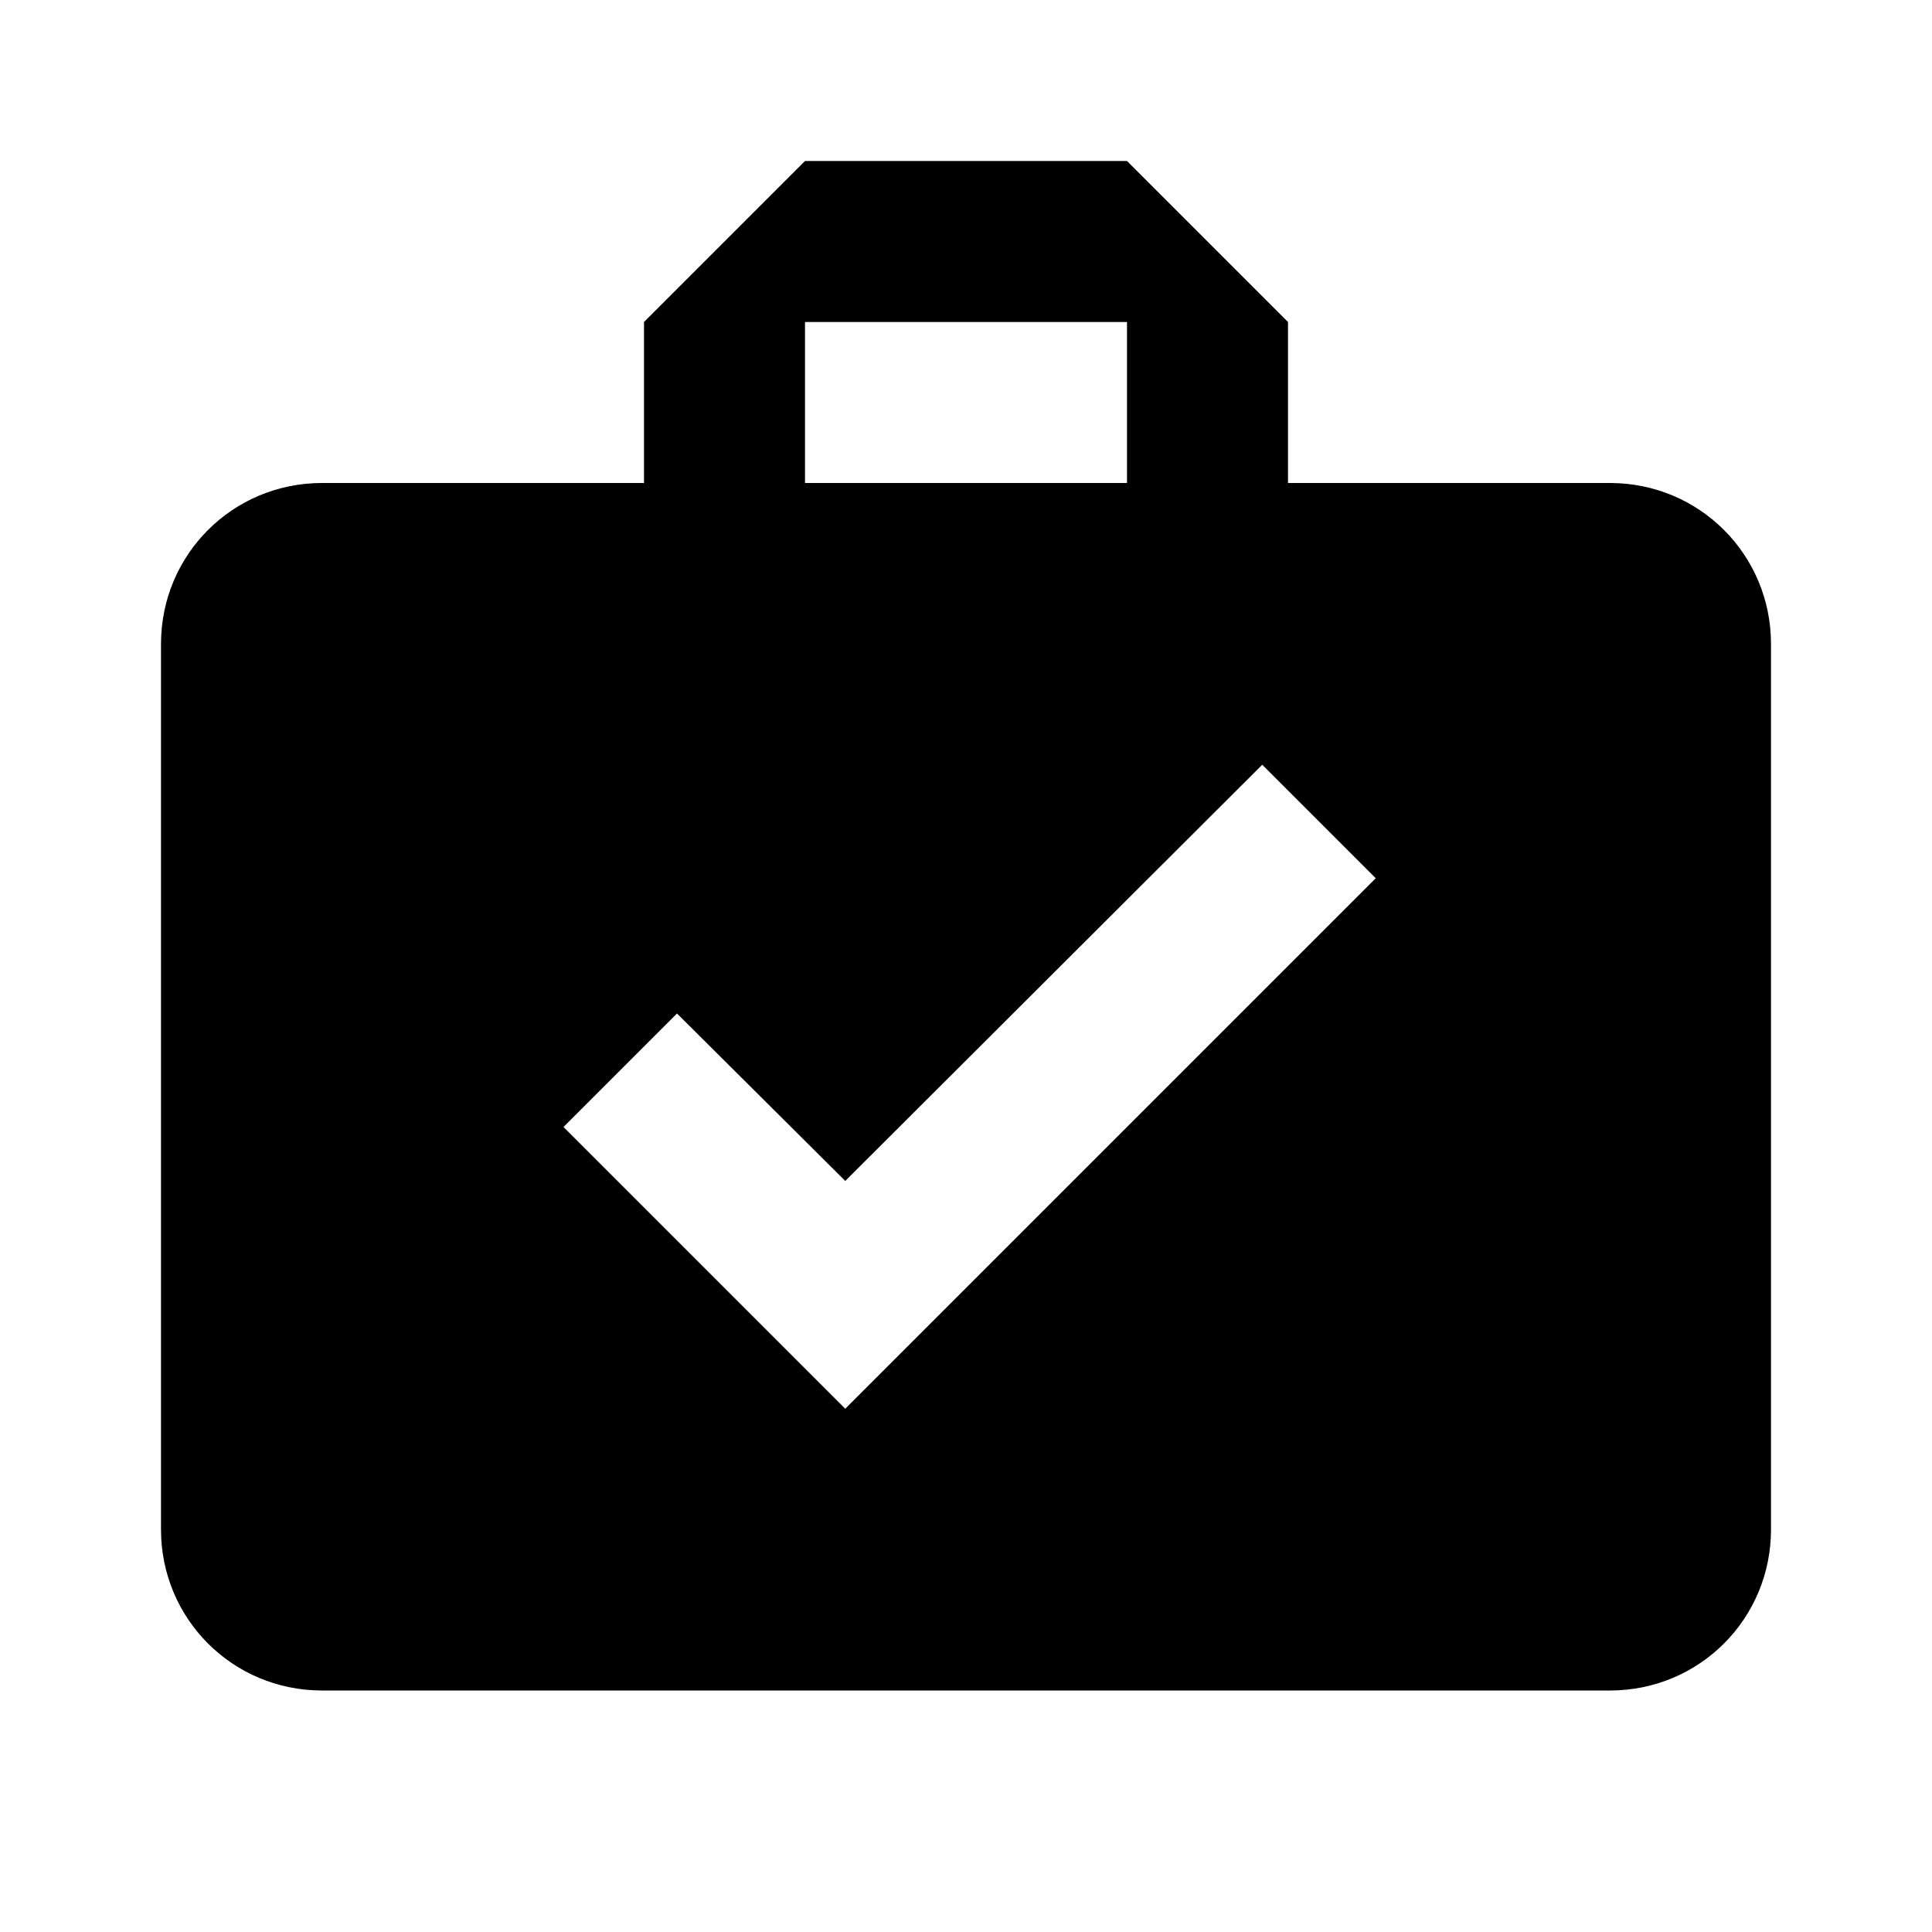
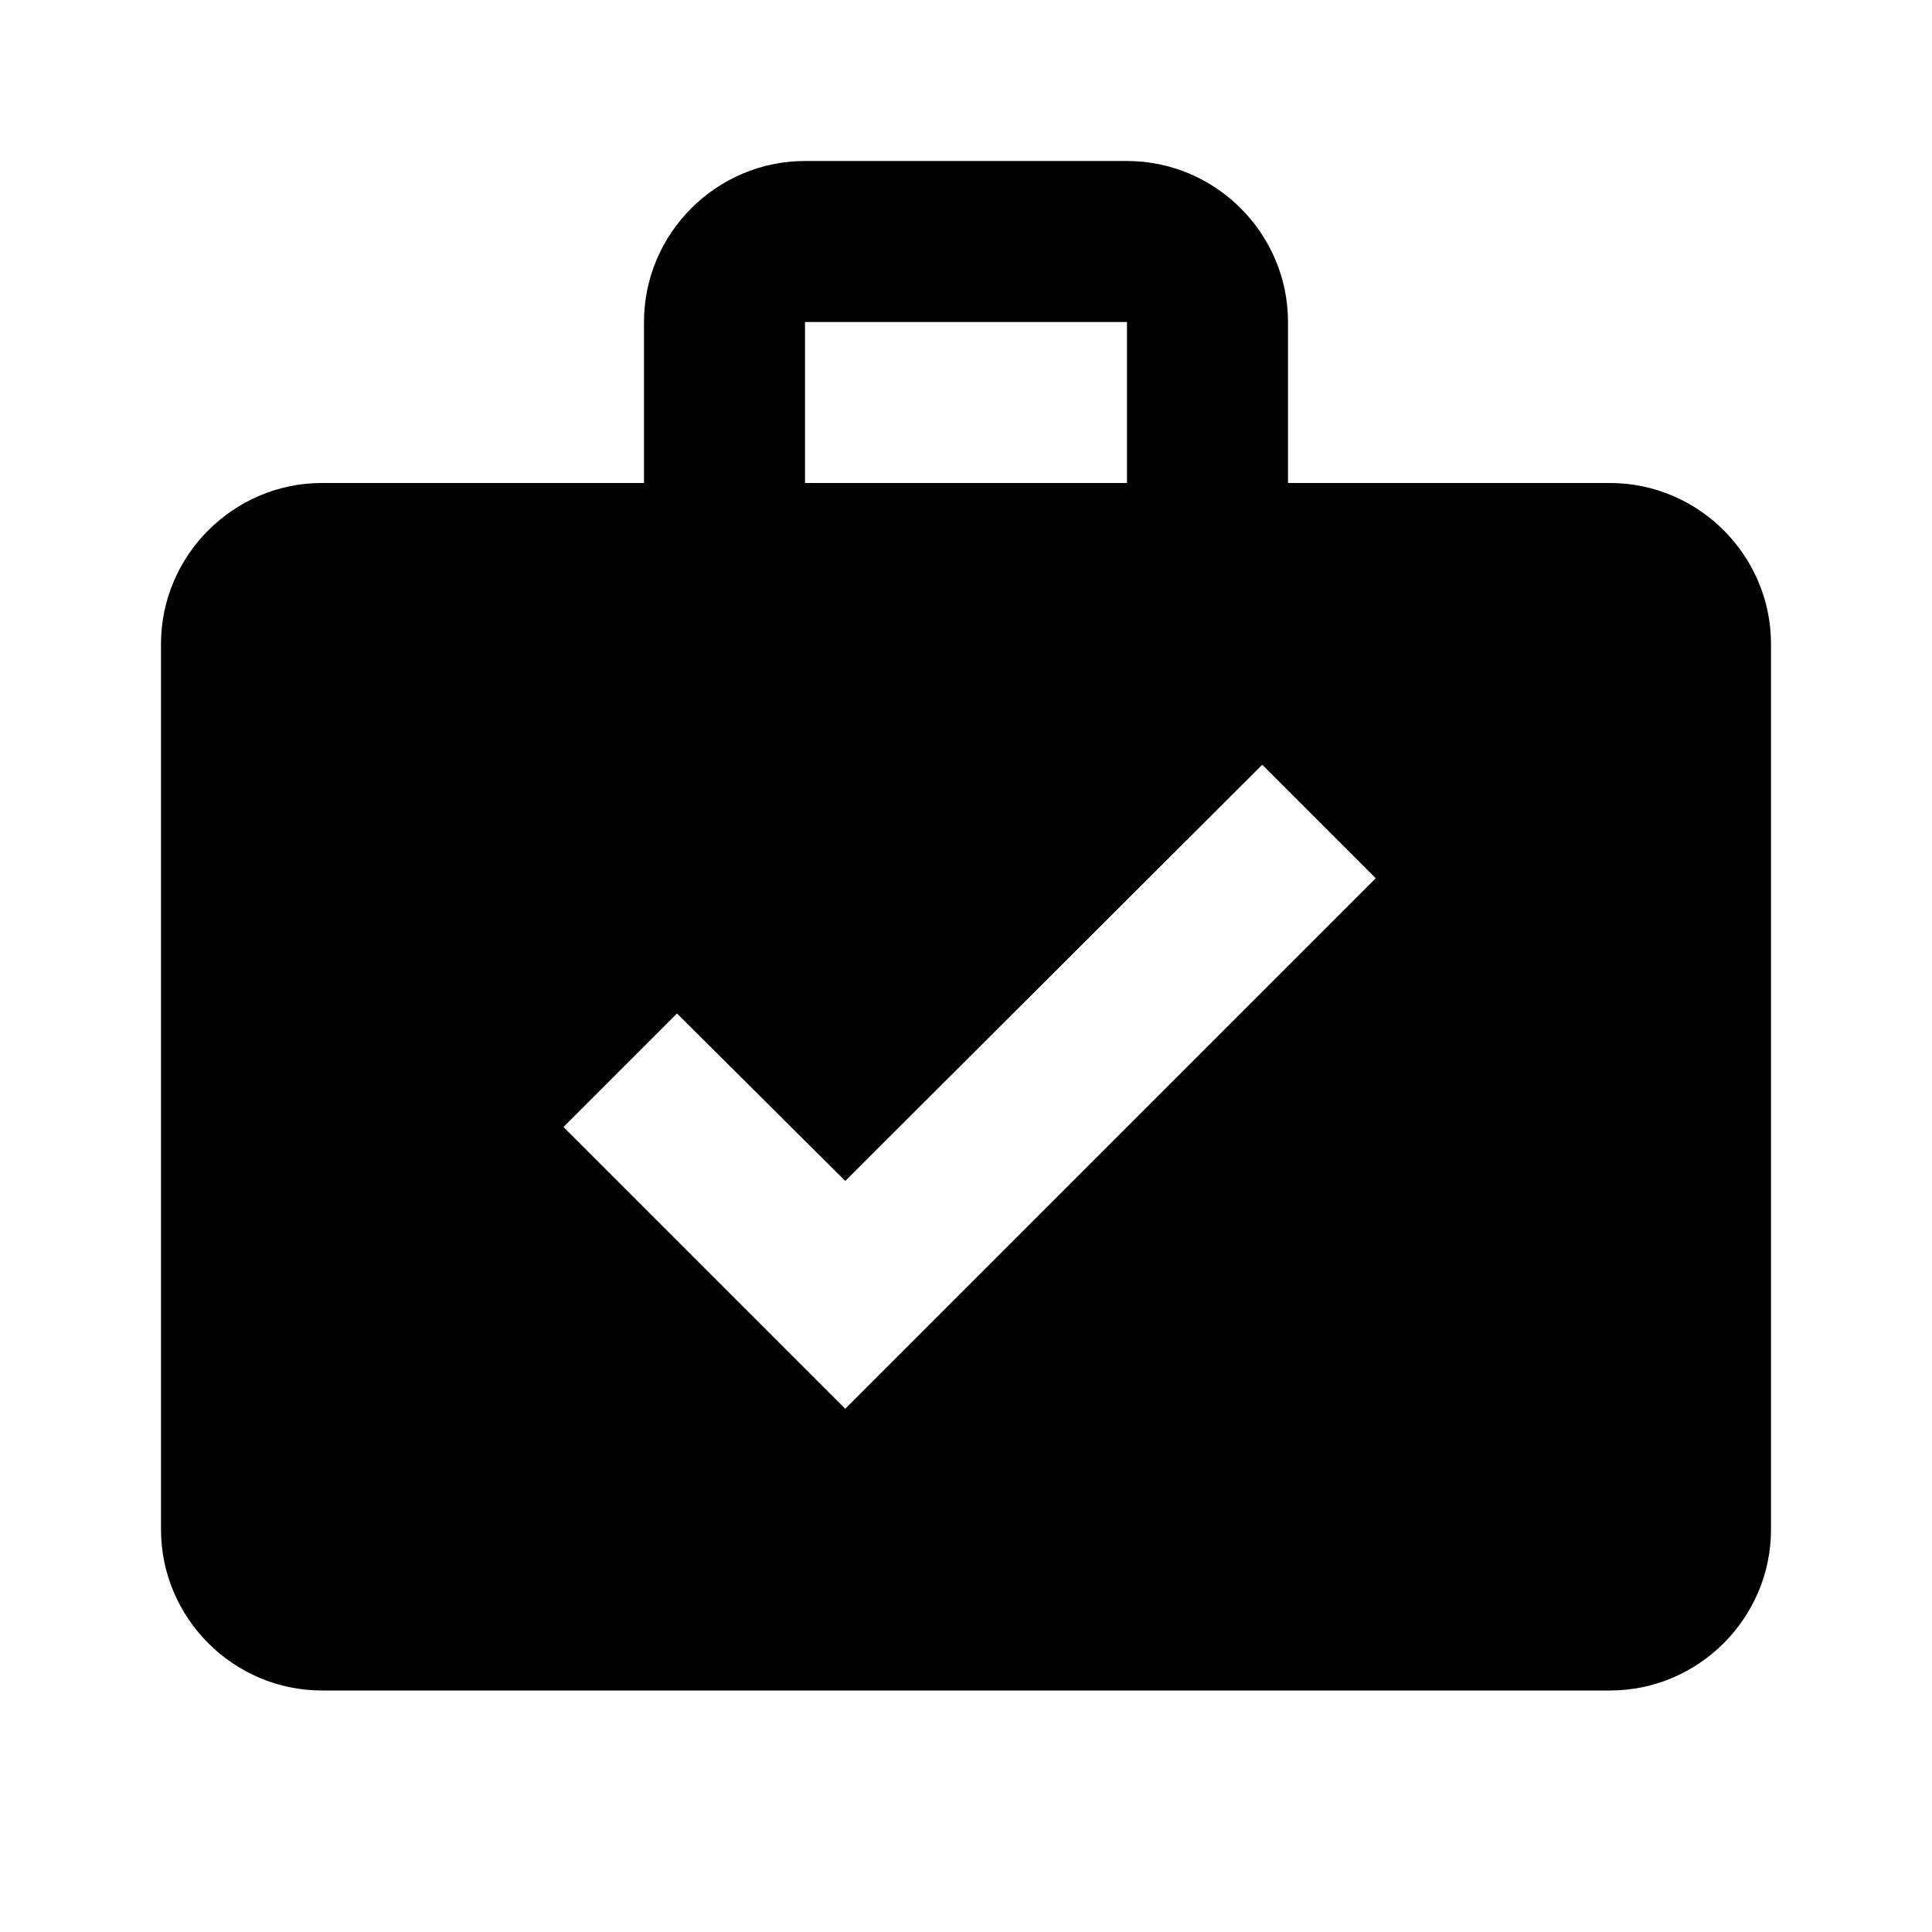
<svg xmlns="http://www.w3.org/2000/svg" version="1.1" width="24" height="24" viewBox="0 0 24 24">
-   <path d="M10.5,17.5L7,14L8.41,12.59L10.5,14.67L15.68,9.5L17.09,10.91M10,4H14V6H10M20,6H16V4L14,2H10L8,4V6H4C2.89,6 2,6.89 2,8V19C2,20.11 2.89,21 4,21H20C21.11,21 22,20.11 22,19V8C22,6.89 21.11,6 20,6Z" />
+   <path d="M10,2H14C15.1,2 16,2.9 16,4V6H20C21.1,6 22,6.9 22,8V19C22,20.1 21.1,21 20,21H4C2.9,21 2,20.1 2,19V8C2,6.9 2.9,6 4,6H8V4C8,2.9 8.9,2 10,2M14,6V4H10V6H14M10.5,17.5L17.09,10.91L15.68,9.5L10.5,14.67L8.41,12.59L7,14L10.5,17.5Z" />
</svg>
